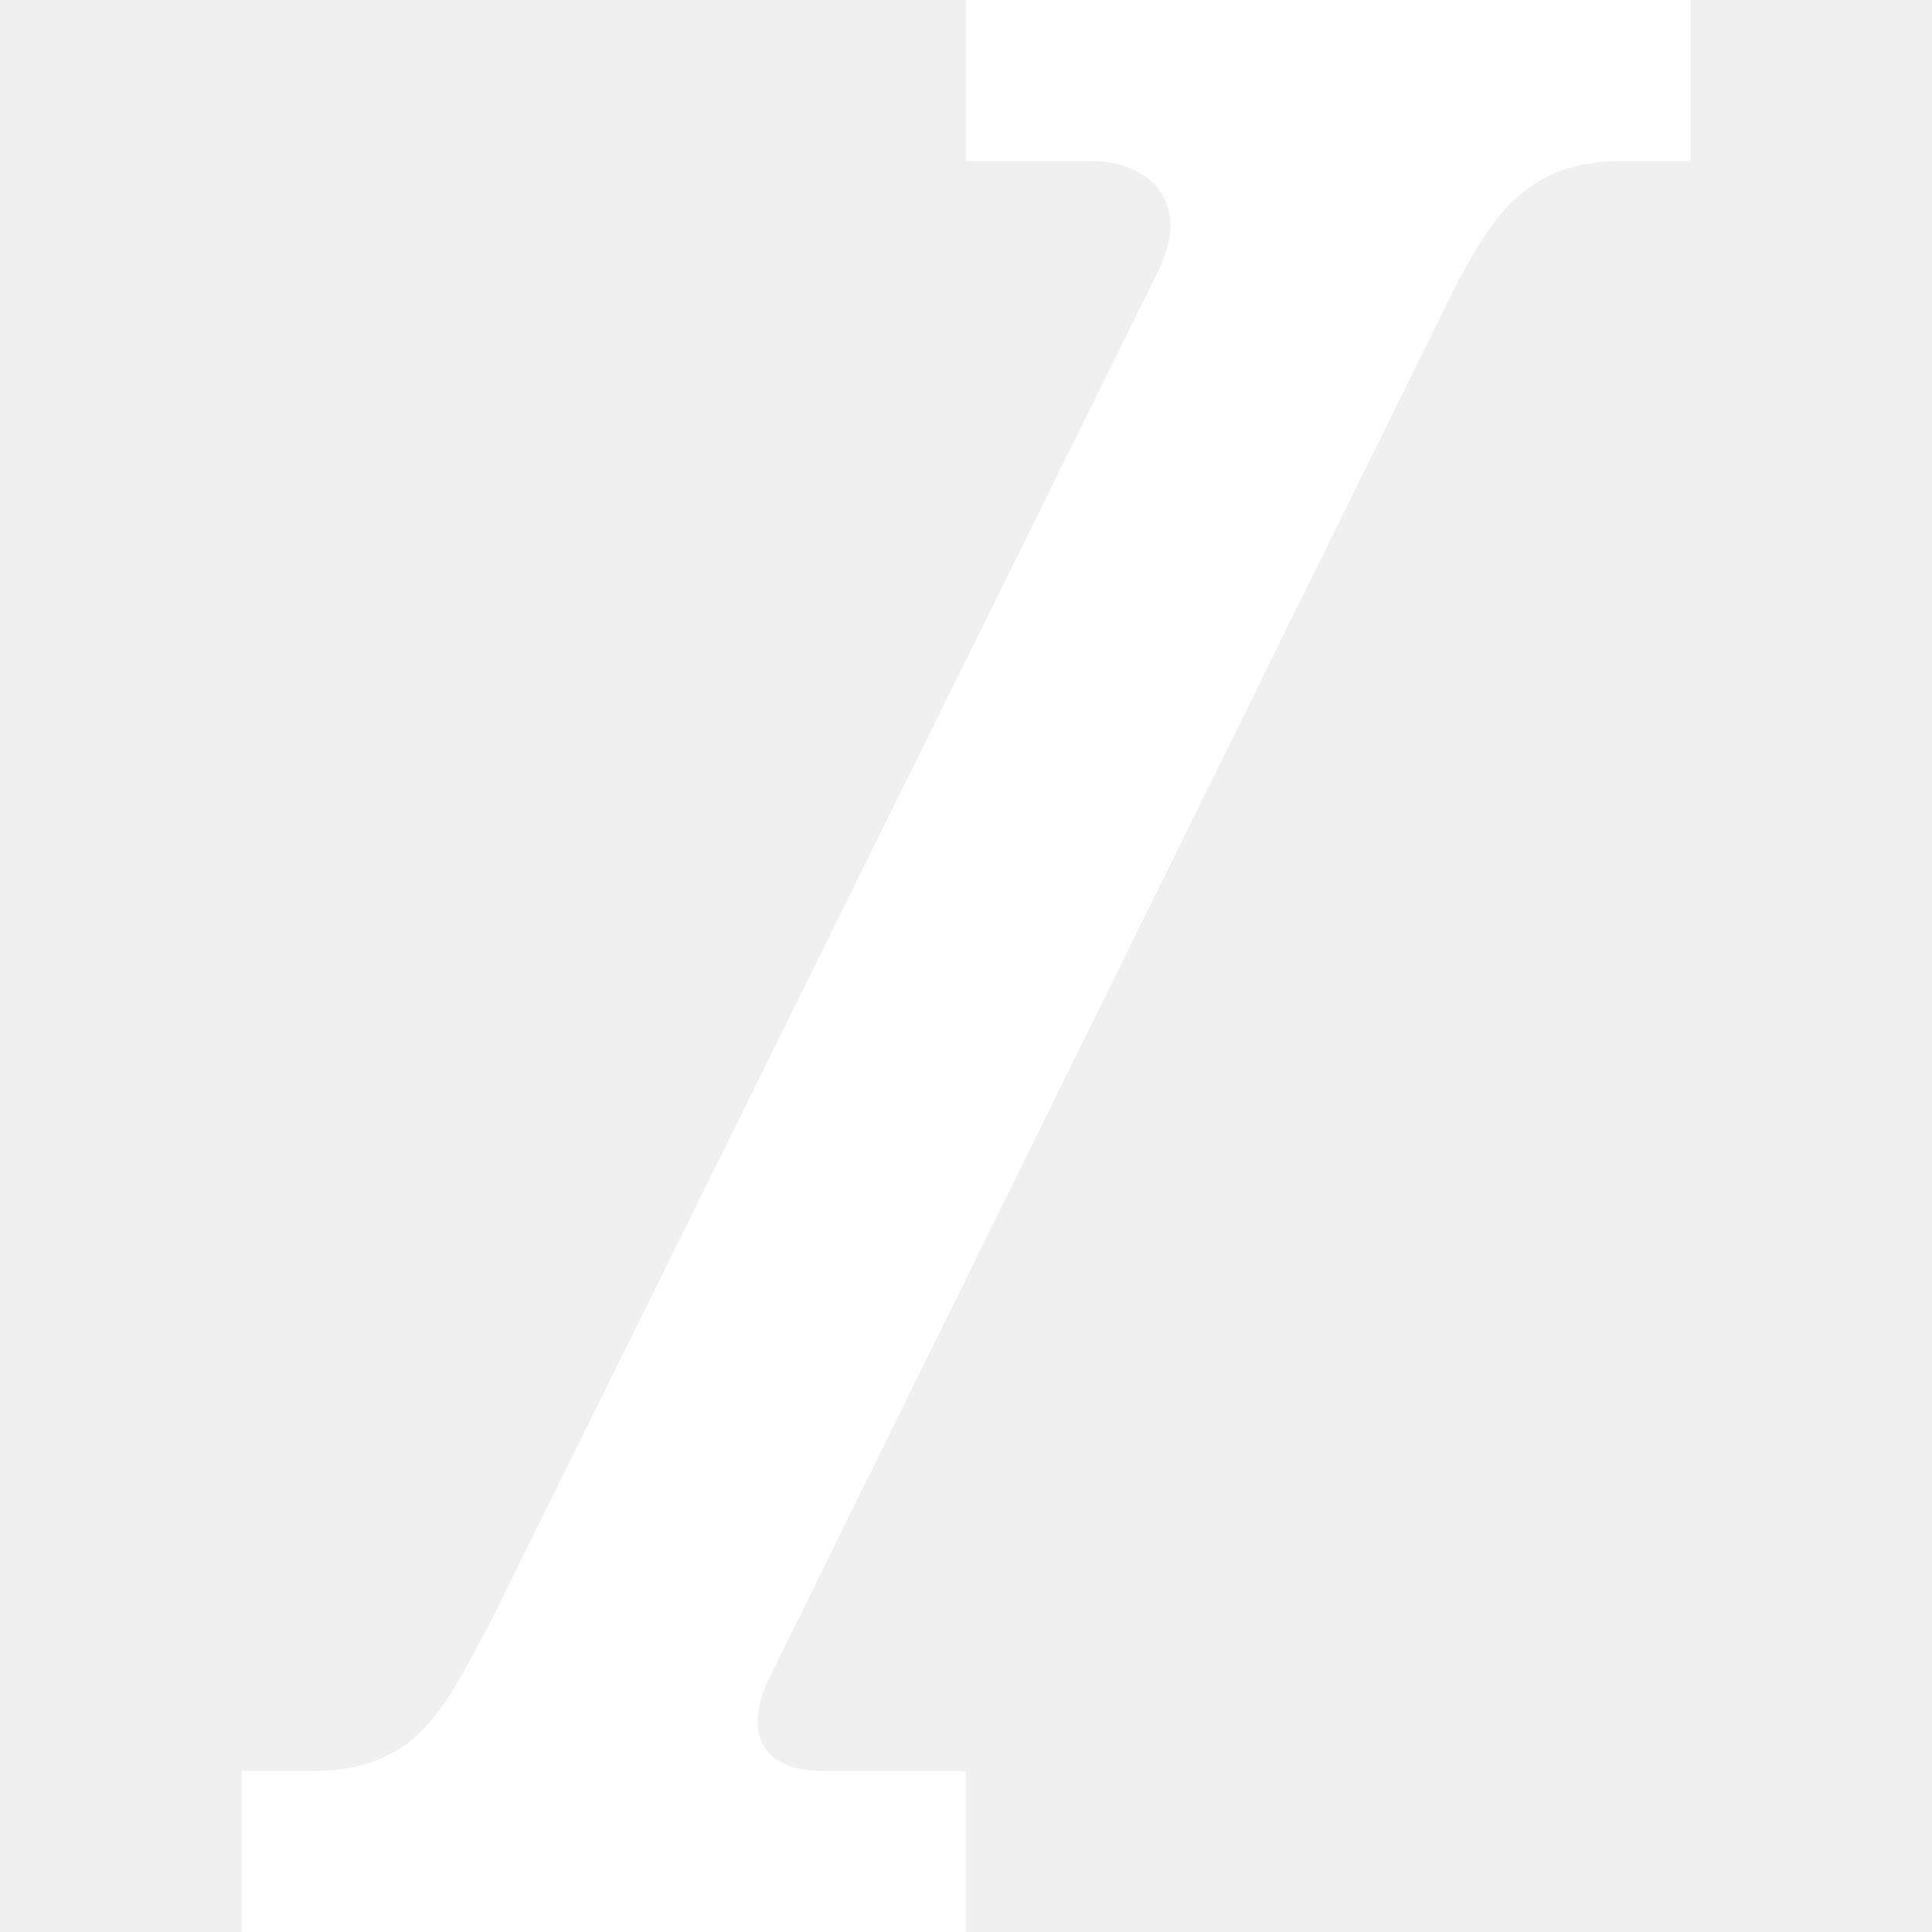
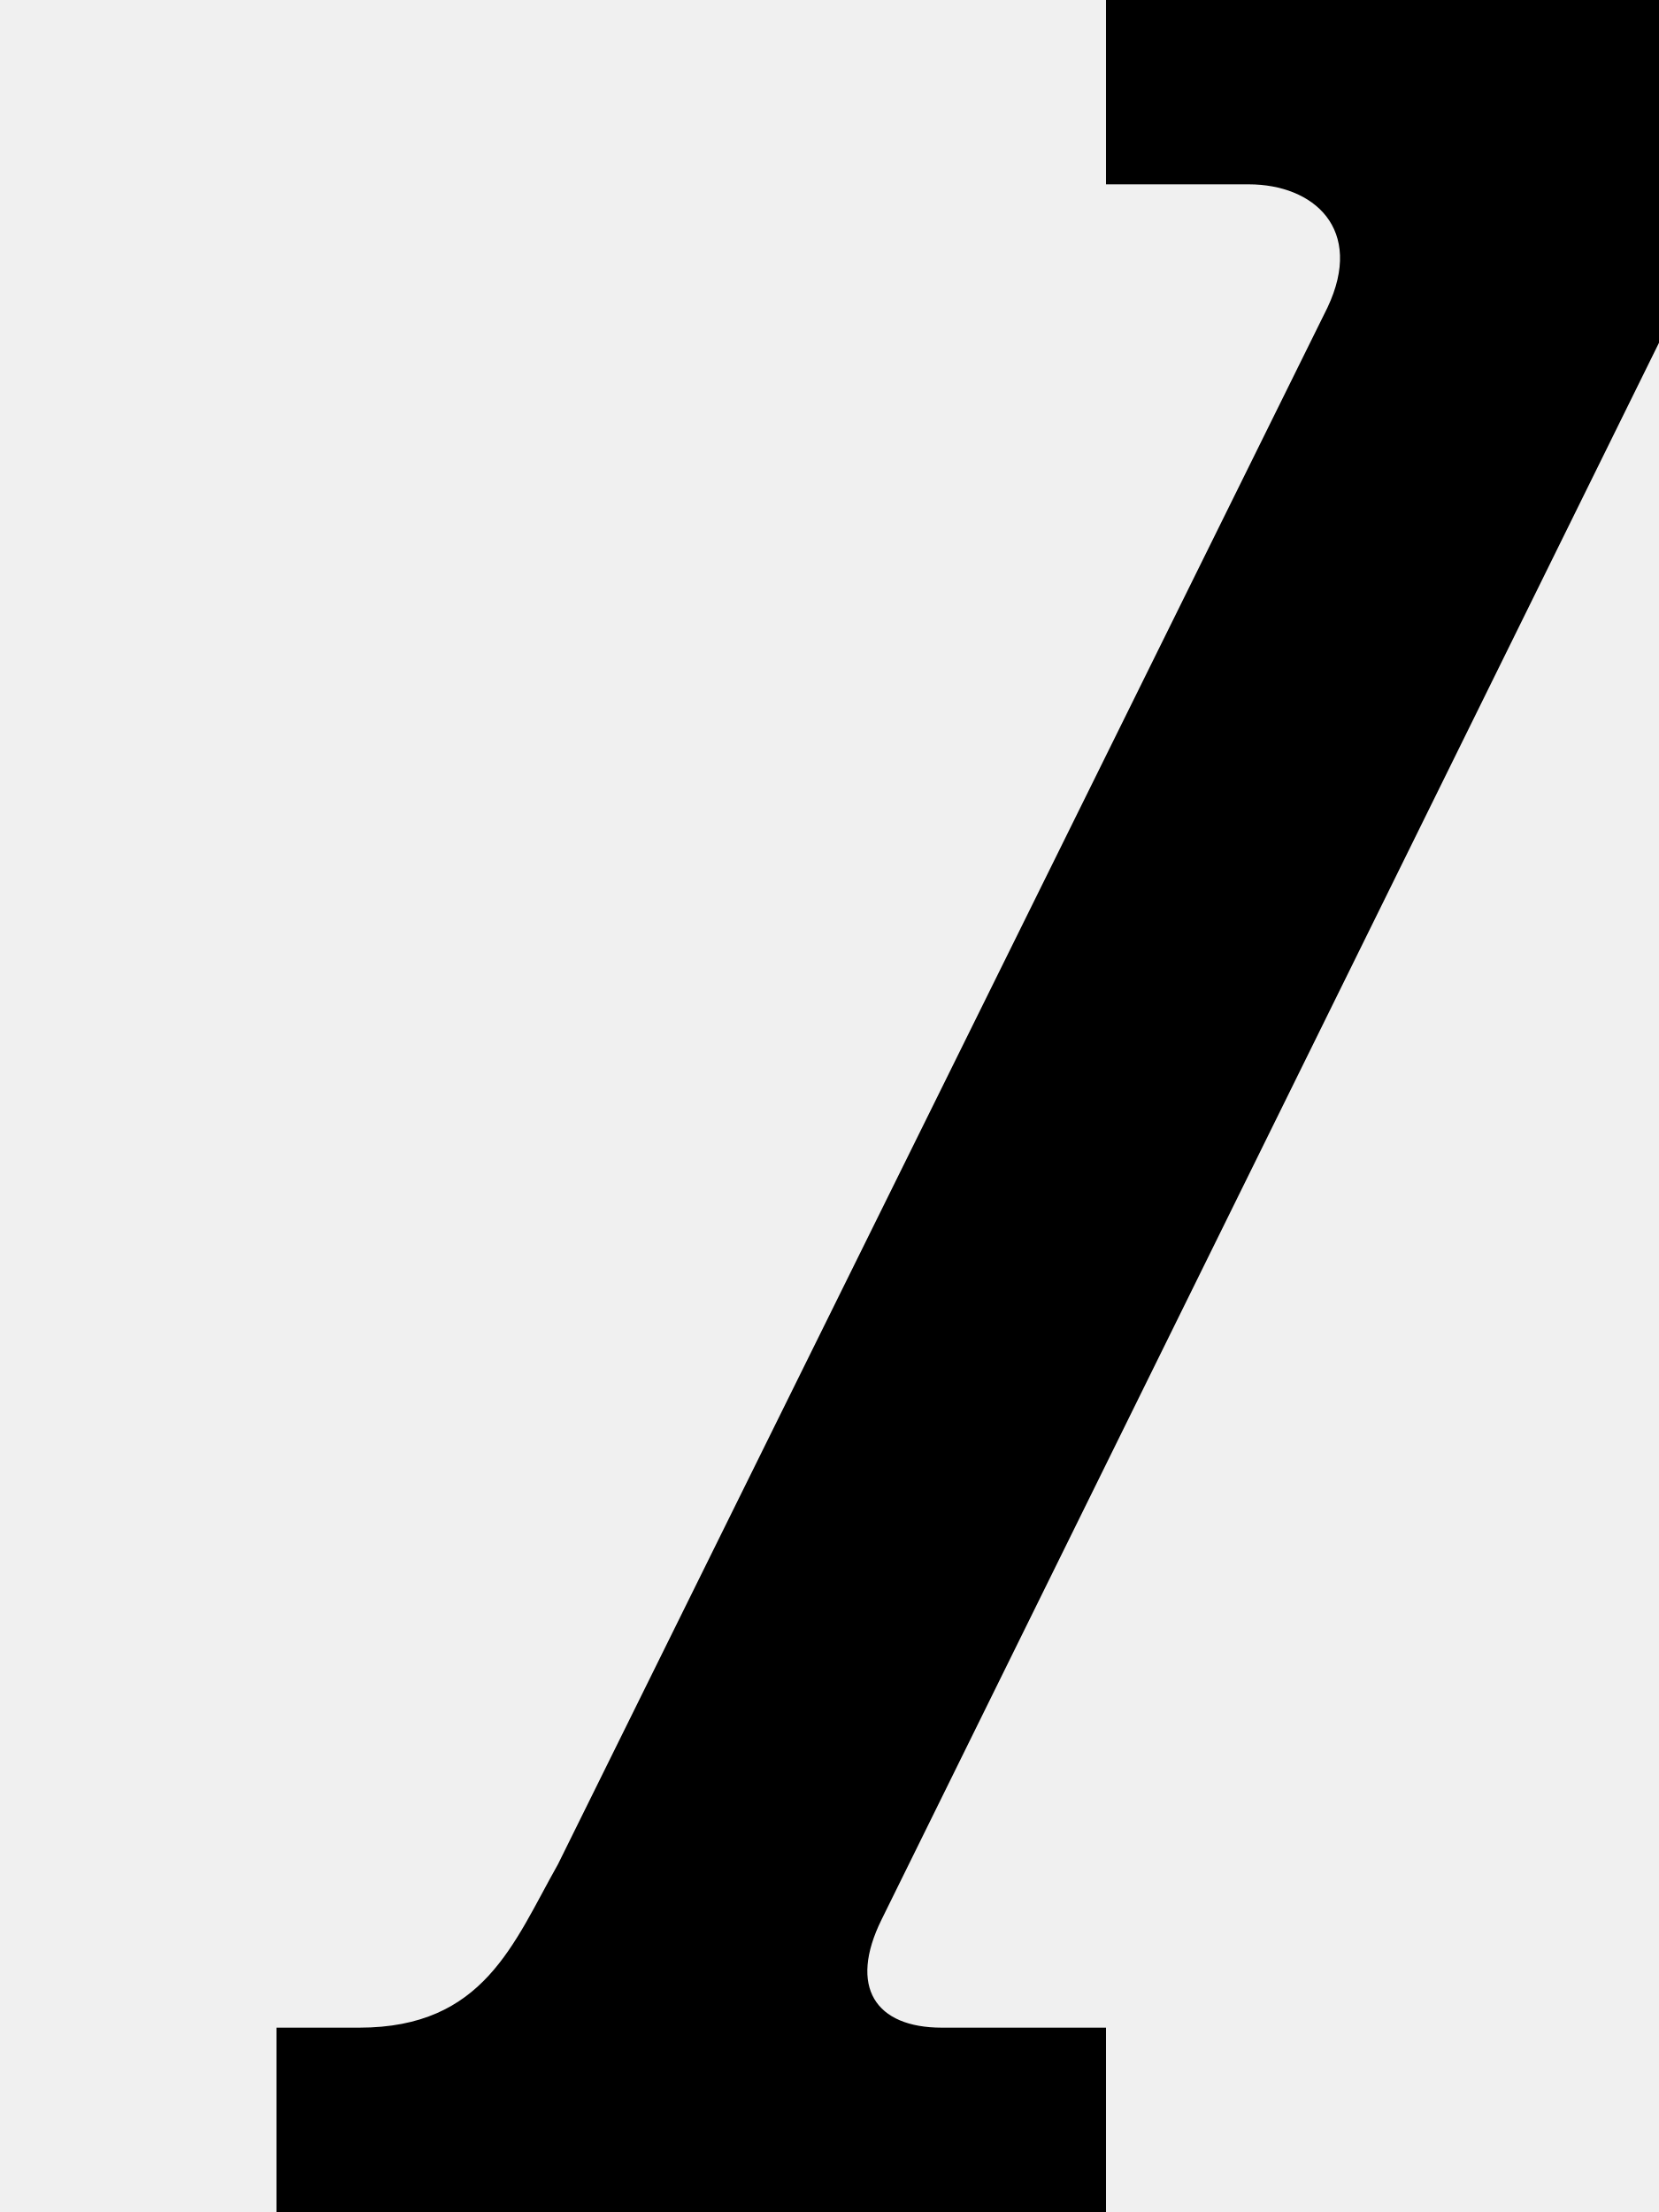
- <svg xmlns="http://www.w3.org/2000/svg" width="24" height="24" viewBox="0 0 24 24" version="1.1" id="svg4">
-   <defs id="defs8" />
-   <path d="M9.565 20.827c-.361.732-.068 1.173.655 1.173h1.78v2h-9v-2h.897c1.356 0 1.673-.916 2.157-1.773l8.349-16.89c.403-.852-.149-1.337-.855-1.337h-1.548v-2h9v2h-.84c-1.169 0-1.596.646-2.06 1.516l-8.535 17.311z" id="path2" style="fill:#ffffff" />
+ <svg>
+   <path d="M9.565 20.827c-.361.732-.068 1.173.655 1.173h1.78v2h-9v-2h.897c1.356 0 1.673-.916 2.157-1.773l8.349-16.89c.403-.852-.149-1.337-.855-1.337h-1.548v-2h9v2h-.84c-1.169 0-1.596.646-2.06 1.516l-8.535 17.311z" id="path2" />
</svg>
